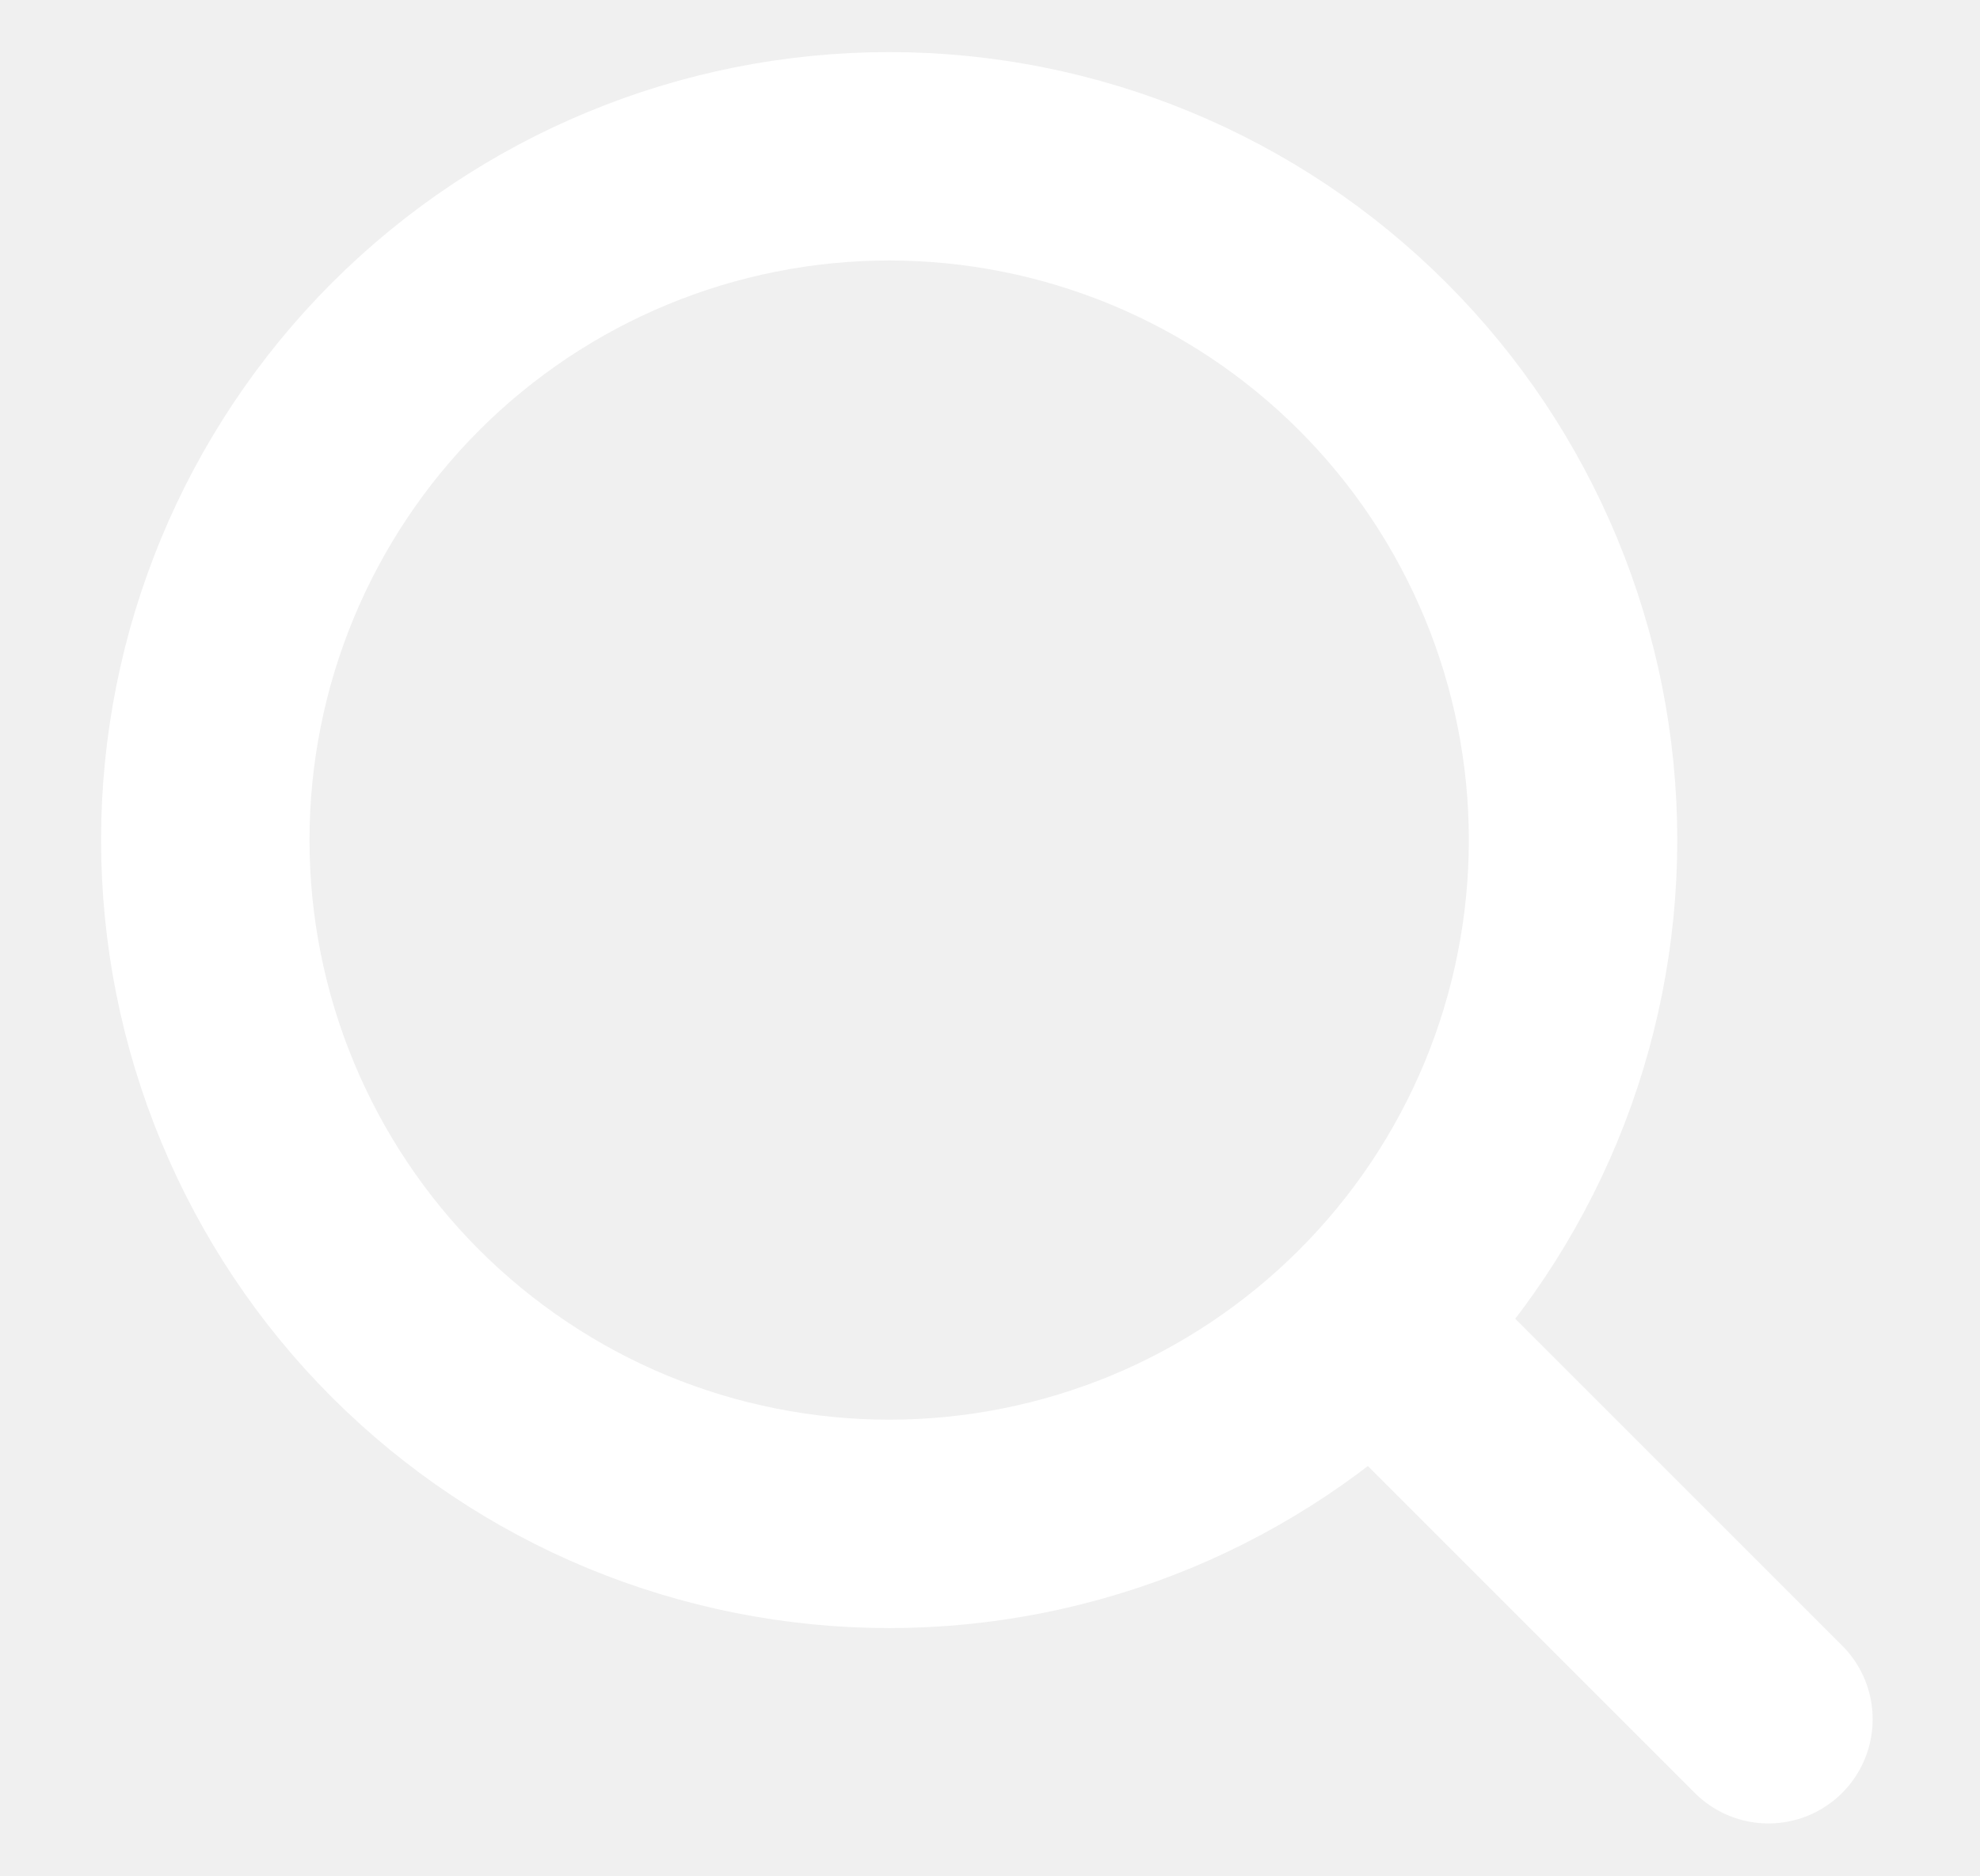
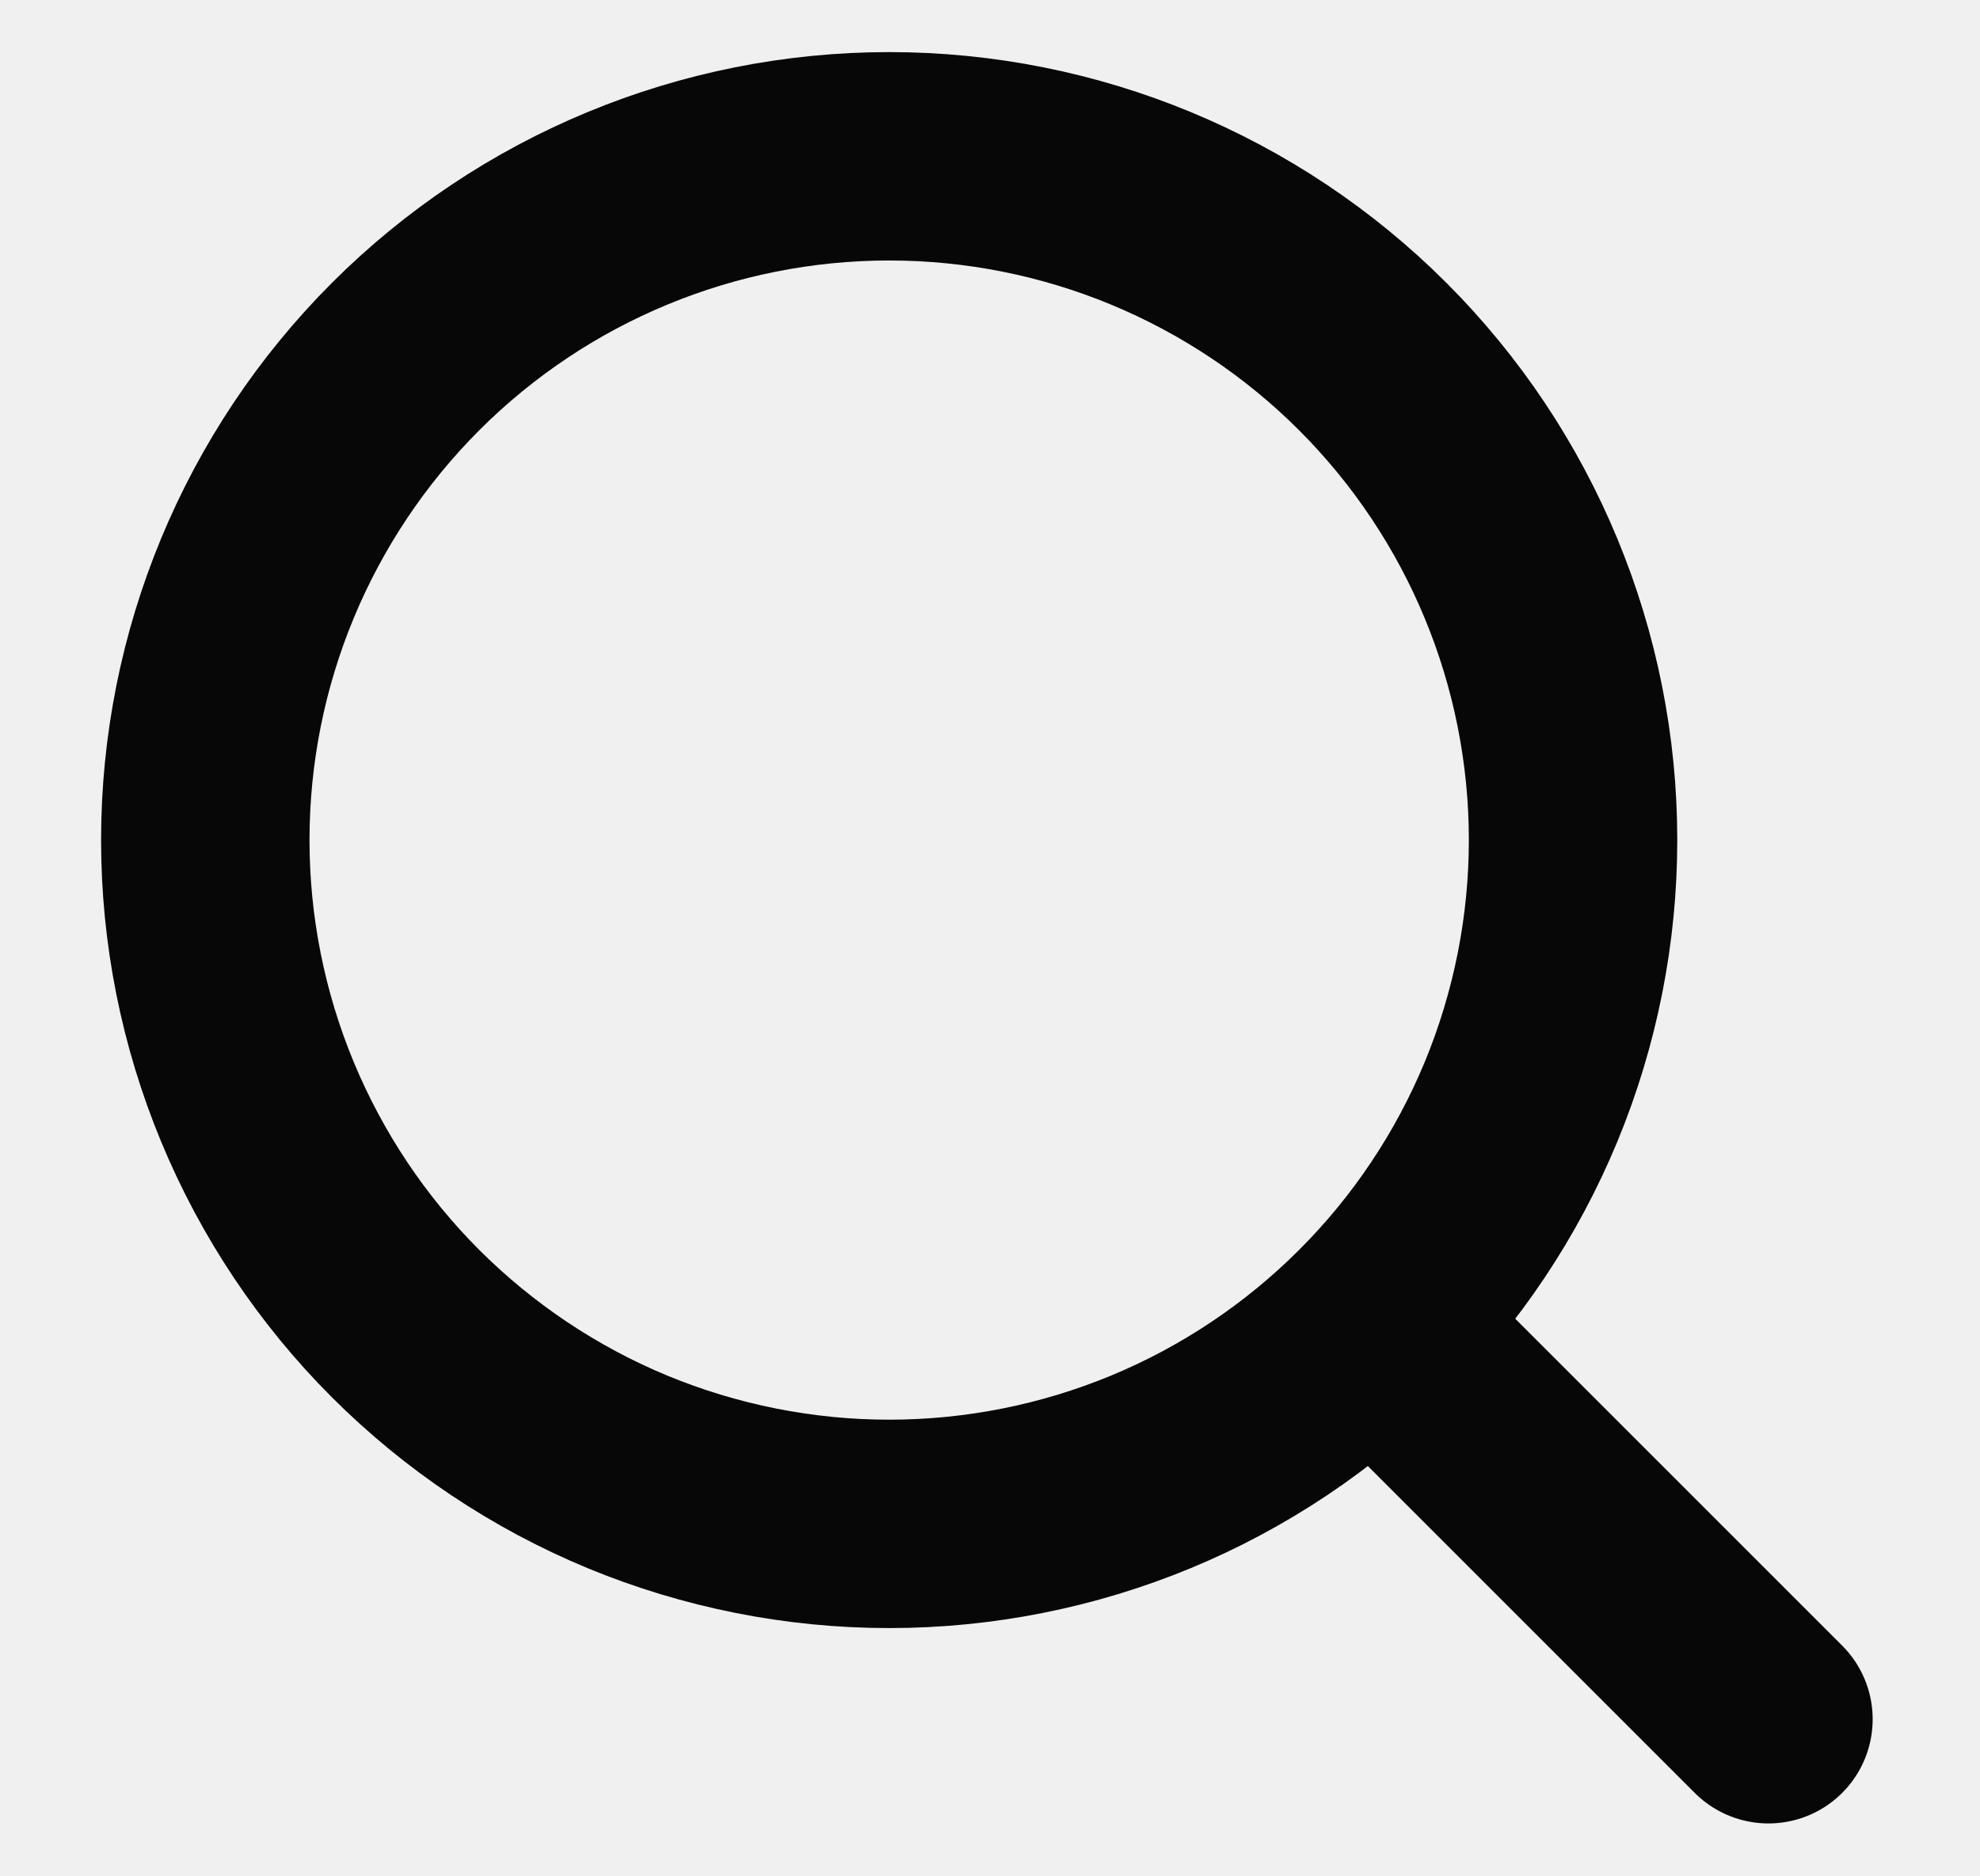
<svg xmlns="http://www.w3.org/2000/svg" width="19" height="18" viewBox="0 0 19 18" fill="none">
  <g clip-path="url(#clip0_2290_2179)">
-     <path d="M16.97 16.5L13.22 12.75M15.095 8.062C15.095 8.924 14.925 9.778 14.596 10.574C14.266 11.37 13.783 12.094 13.173 12.703C12.564 13.312 11.84 13.796 11.044 14.126C10.248 14.455 9.395 14.625 8.533 14.625C7.671 14.625 6.818 14.455 6.021 14.126C5.225 13.796 4.502 13.312 3.892 12.703C3.283 12.094 2.8 11.37 2.47 10.574C2.14 9.778 1.97 8.924 1.97 8.062C1.97 6.322 2.662 4.653 3.892 3.422C5.123 2.191 6.792 1.5 8.533 1.5C10.273 1.5 11.942 2.191 13.173 3.422C14.404 4.653 15.095 6.322 15.095 8.062Z" stroke="white" stroke-width="2" stroke-linecap="round" stroke-linejoin="round" />
+     <path d="M16.97 16.5L13.22 12.75M15.095 8.062C15.095 8.924 14.925 9.778 14.596 10.574C14.266 11.37 13.783 12.094 13.173 12.703C12.564 13.312 11.84 13.796 11.044 14.126C10.248 14.455 9.395 14.625 8.533 14.625C7.671 14.625 6.818 14.455 6.021 14.126C5.225 13.796 4.502 13.312 3.892 12.703C3.283 12.094 2.8 11.37 2.47 10.574C2.14 9.778 1.97 8.924 1.97 8.062C1.97 6.322 2.662 4.653 3.892 3.422C5.123 2.191 6.792 1.5 8.533 1.5C10.273 1.5 11.942 2.191 13.173 3.422C14.404 4.653 15.095 6.322 15.095 8.062Z" stroke="#070707" stroke-width="2" stroke-linecap="round" stroke-linejoin="round" />
  </g>
  <defs>
    <clipPath id="clip0_2290_2179">
-       <rect width="18" height="18" fill="white" transform="translate(0.470215)" />
+       <rect width="18" height="18" fill="#000000" transform="translate(0.470215)" />
    </clipPath>
  </defs>
</svg>
